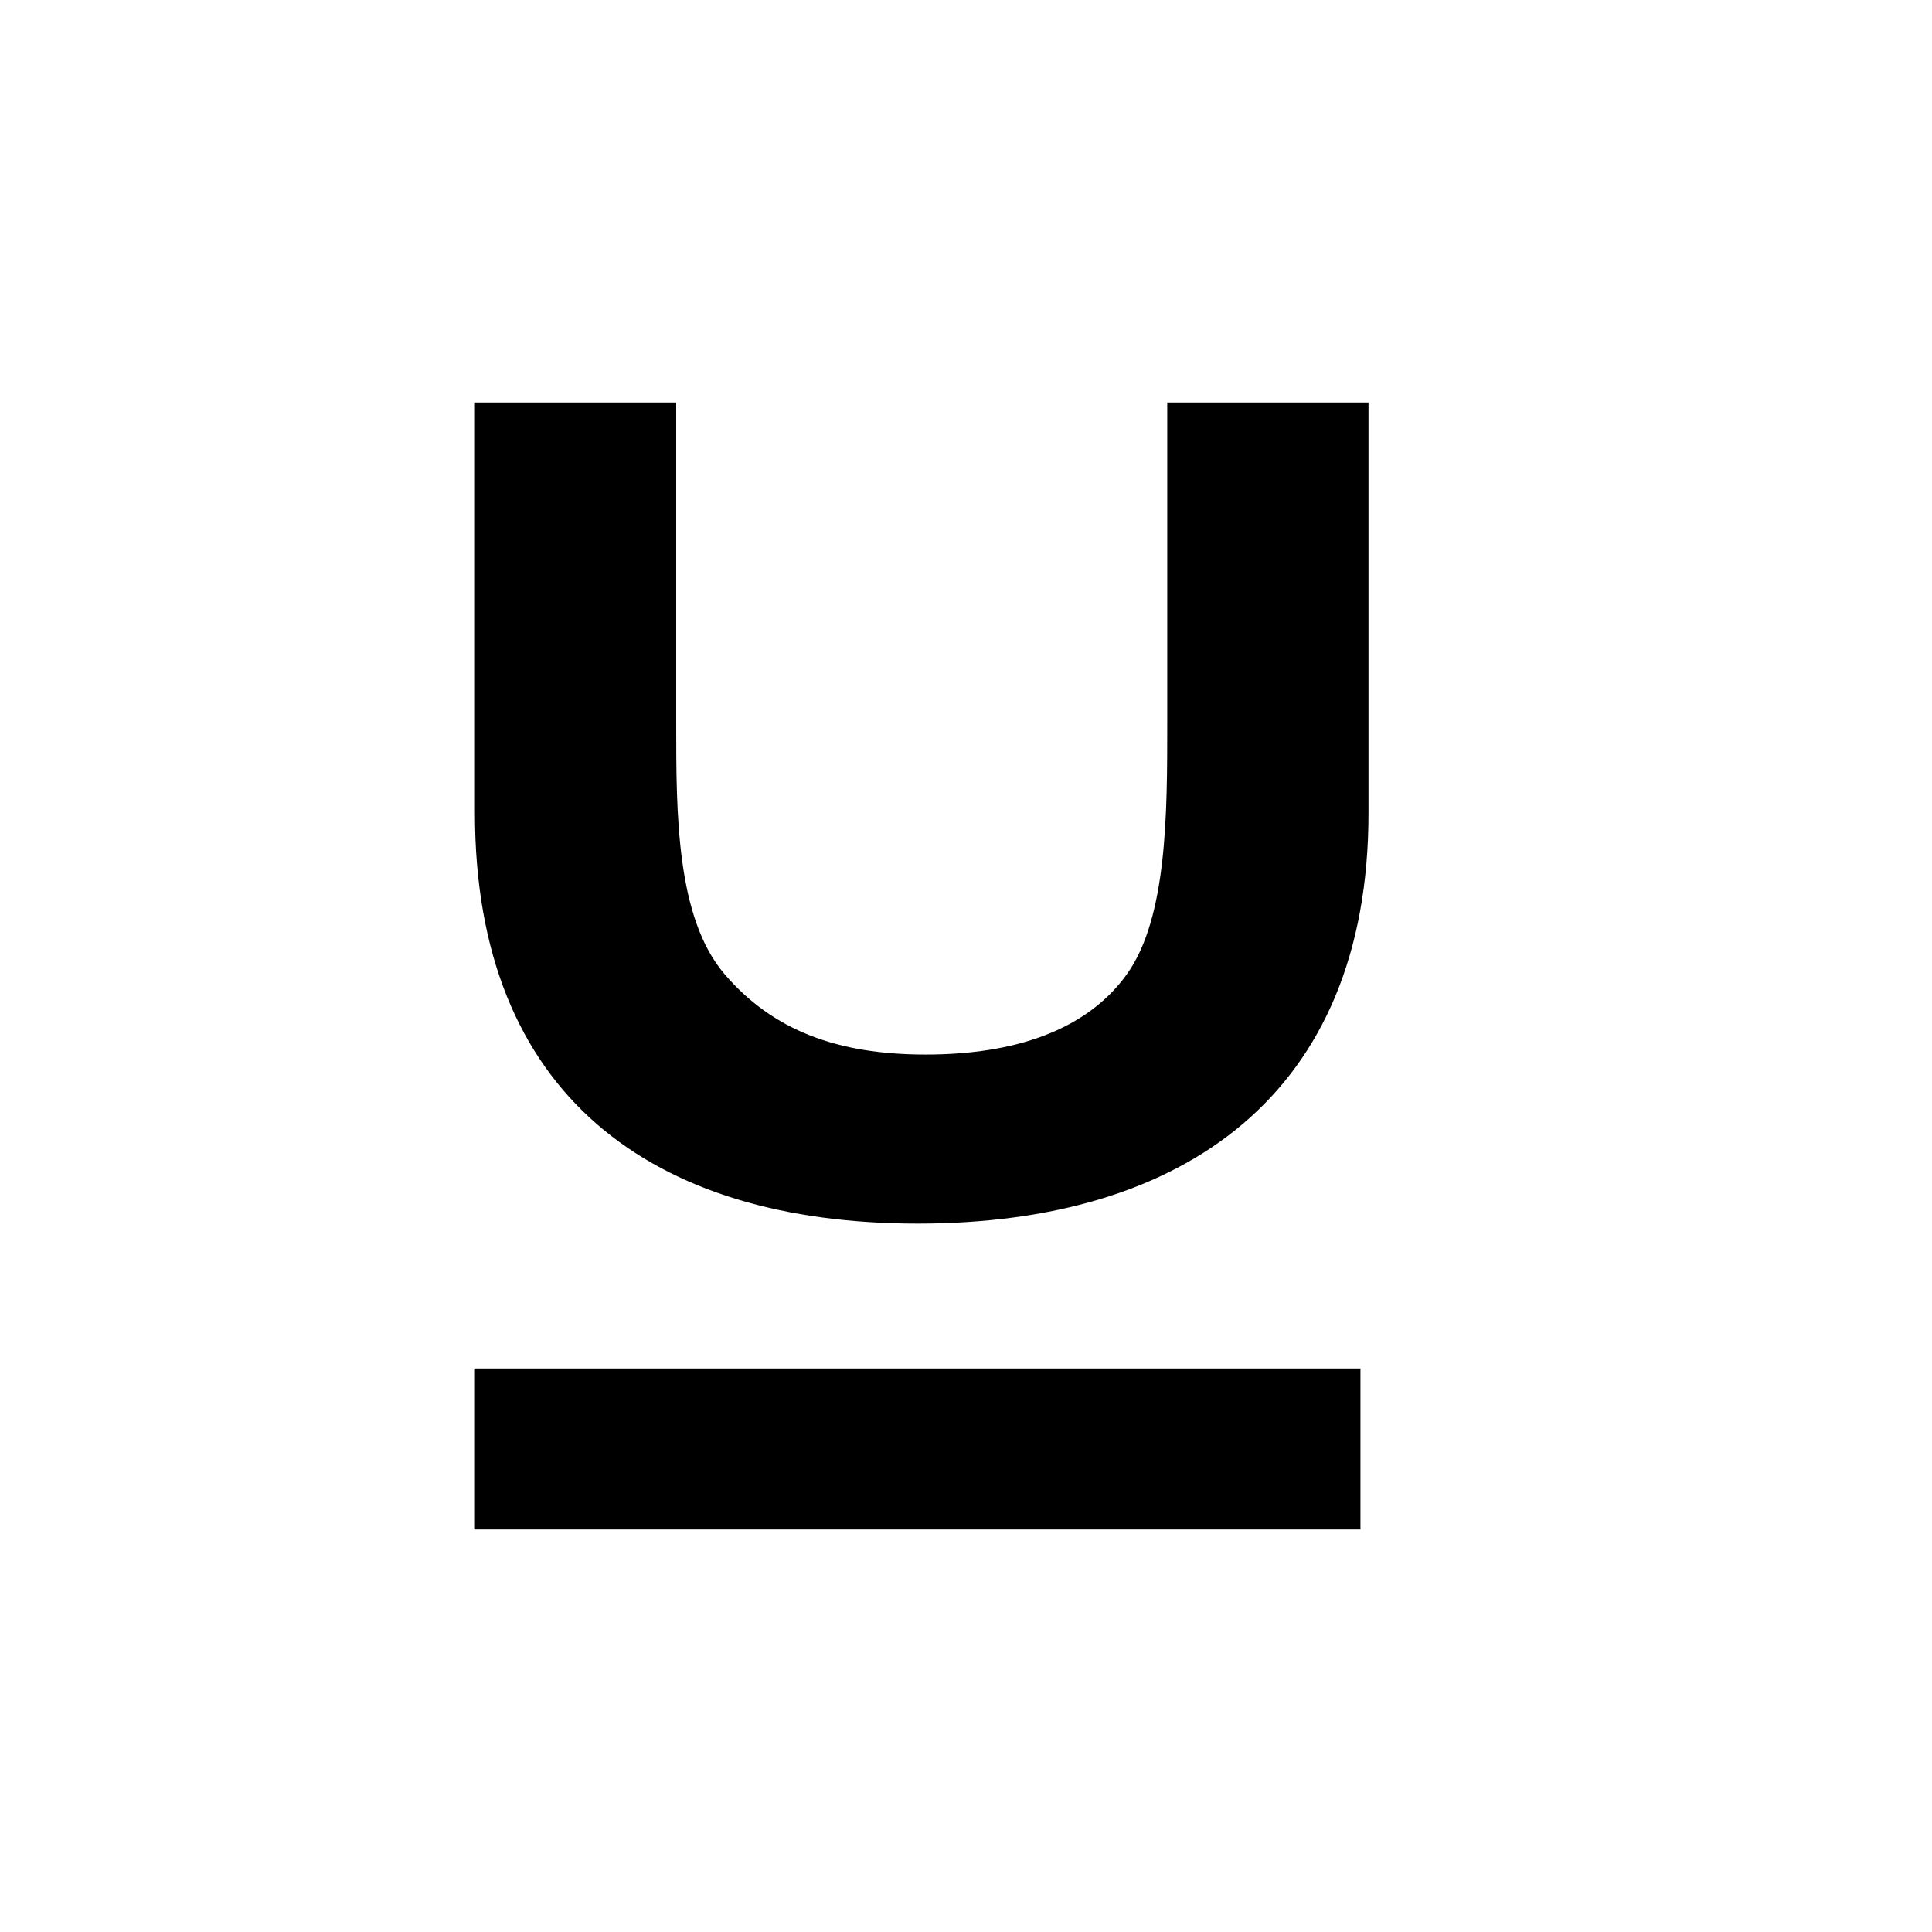
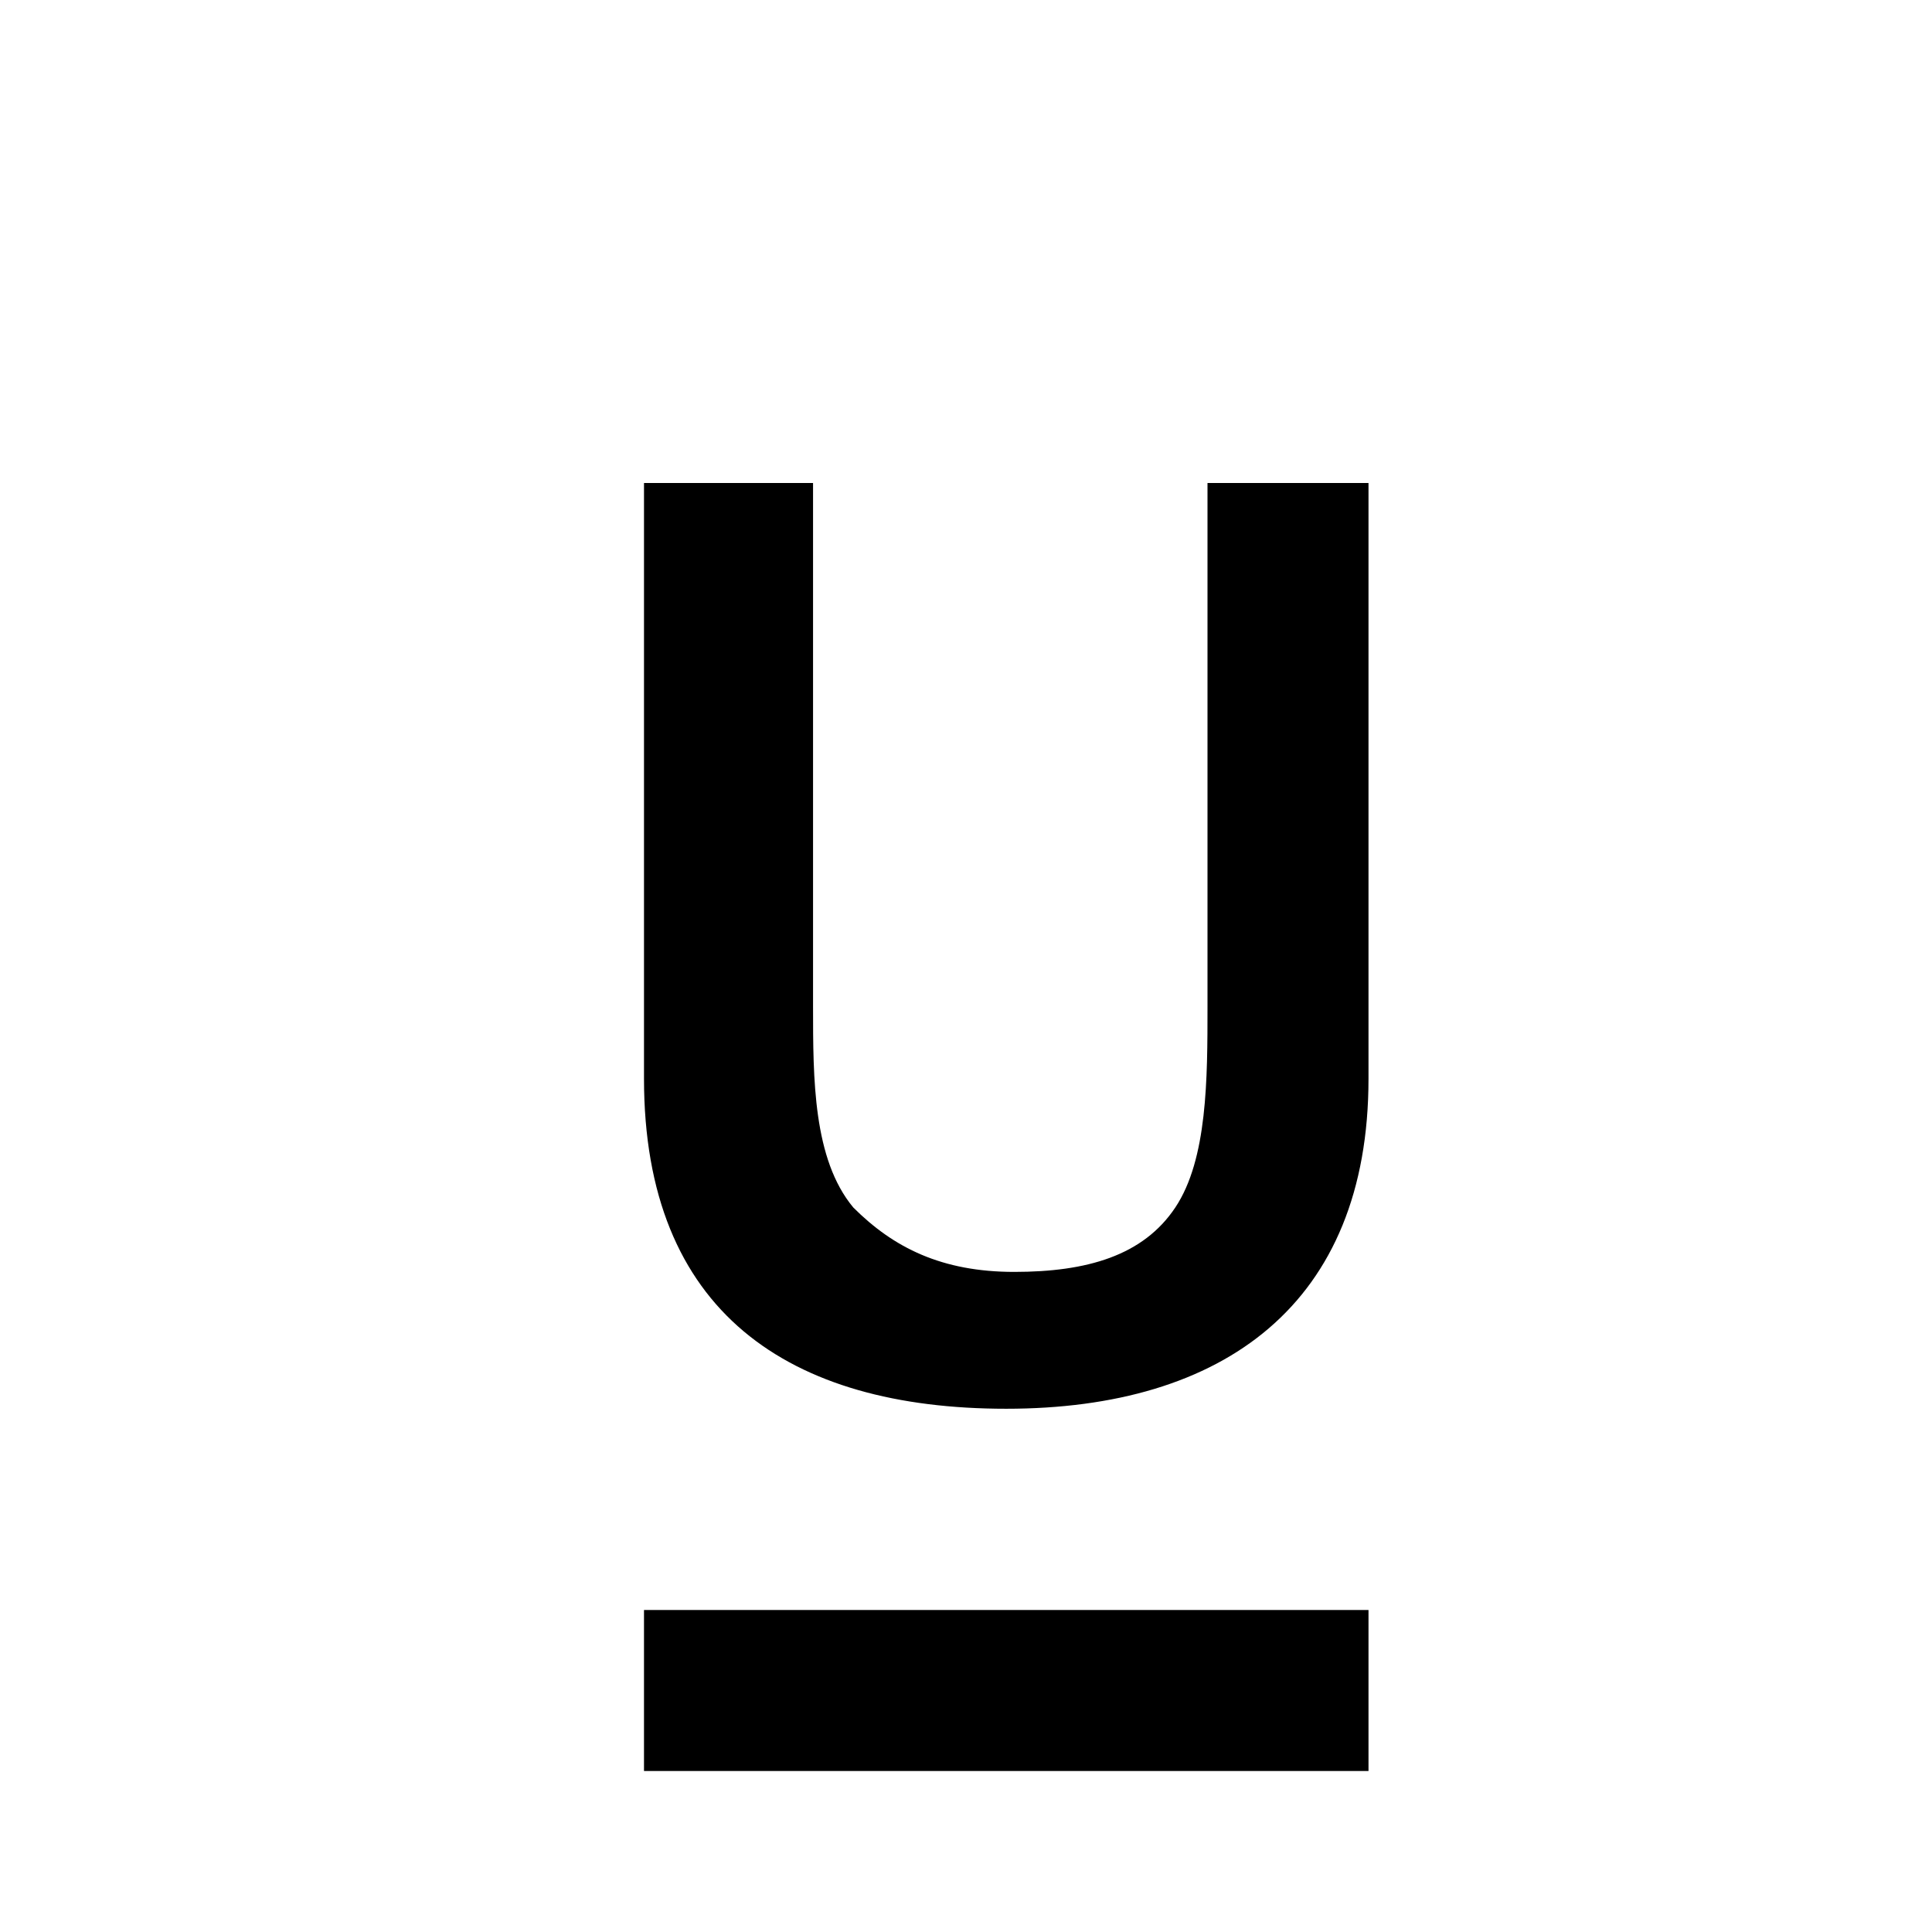
<svg xmlns="http://www.w3.org/2000/svg" version="1.1" id="Layer_1" x="0px" y="0px" viewBox="0 0 24 24" style="enable-background:new 0 0 24 24;" xml:space="preserve">
  <style type="text/css">
	.st0{fill:#A5B2BD;}
	.st1{fill:#3197D6;}
- 	.st2{fill:none;stroke:#727F8E;stroke-width:2;stroke-linecap:round;stroke-linejoin:round;stroke-miterlimit:10;}
- 	.st3{fill:#000102;}
- 	.st4{fill:#727F8E;}
- 	.st5{fill:none;stroke:#727F8E;stroke-width:2;stroke-linejoin:round;stroke-miterlimit:10;}
+ 	.st2{fill:#010101;}
</style>
  <g>
-     <path d="M14.5,5v4c0,1.1,0,2.4-0.5,3.1c-0.5,0.7-1.4,1-2.5,1c-1.1,0-1.9-0.3-2.5-1c-0.6-0.7-0.6-2-0.6-3.1V5H5.9v5.1   c0,3.5,2.2,5.1,5.5,5.1s5.6-1.6,5.6-5.1V5H14.5z" />
-     <rect x="5.9" y="17" width="11" height="2" />
+     <path d="M15,6v6.5c0,0.9,0,1.9-0.4,2.5c-0.4,0.6-1.1,0.8-2,0.8c-0.9,0-1.5-0.3-2-0.8c-0.5-0.6-0.5-1.6-0.5-2.5V6H8v7.4   c0,2.9,1.8,4.1,4.5,4.1c2.7,0,4.5-1.3,4.5-4.1V6H15z" />
+     <rect x="8" y="20" width="9" height="2" />
  </g>
</svg>
